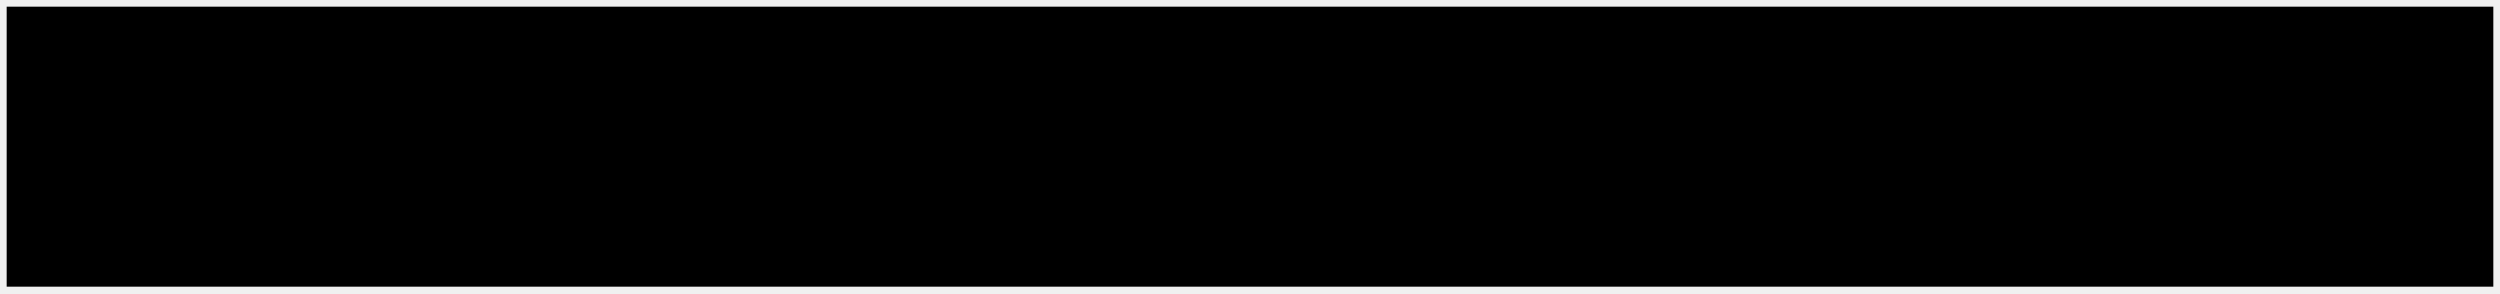
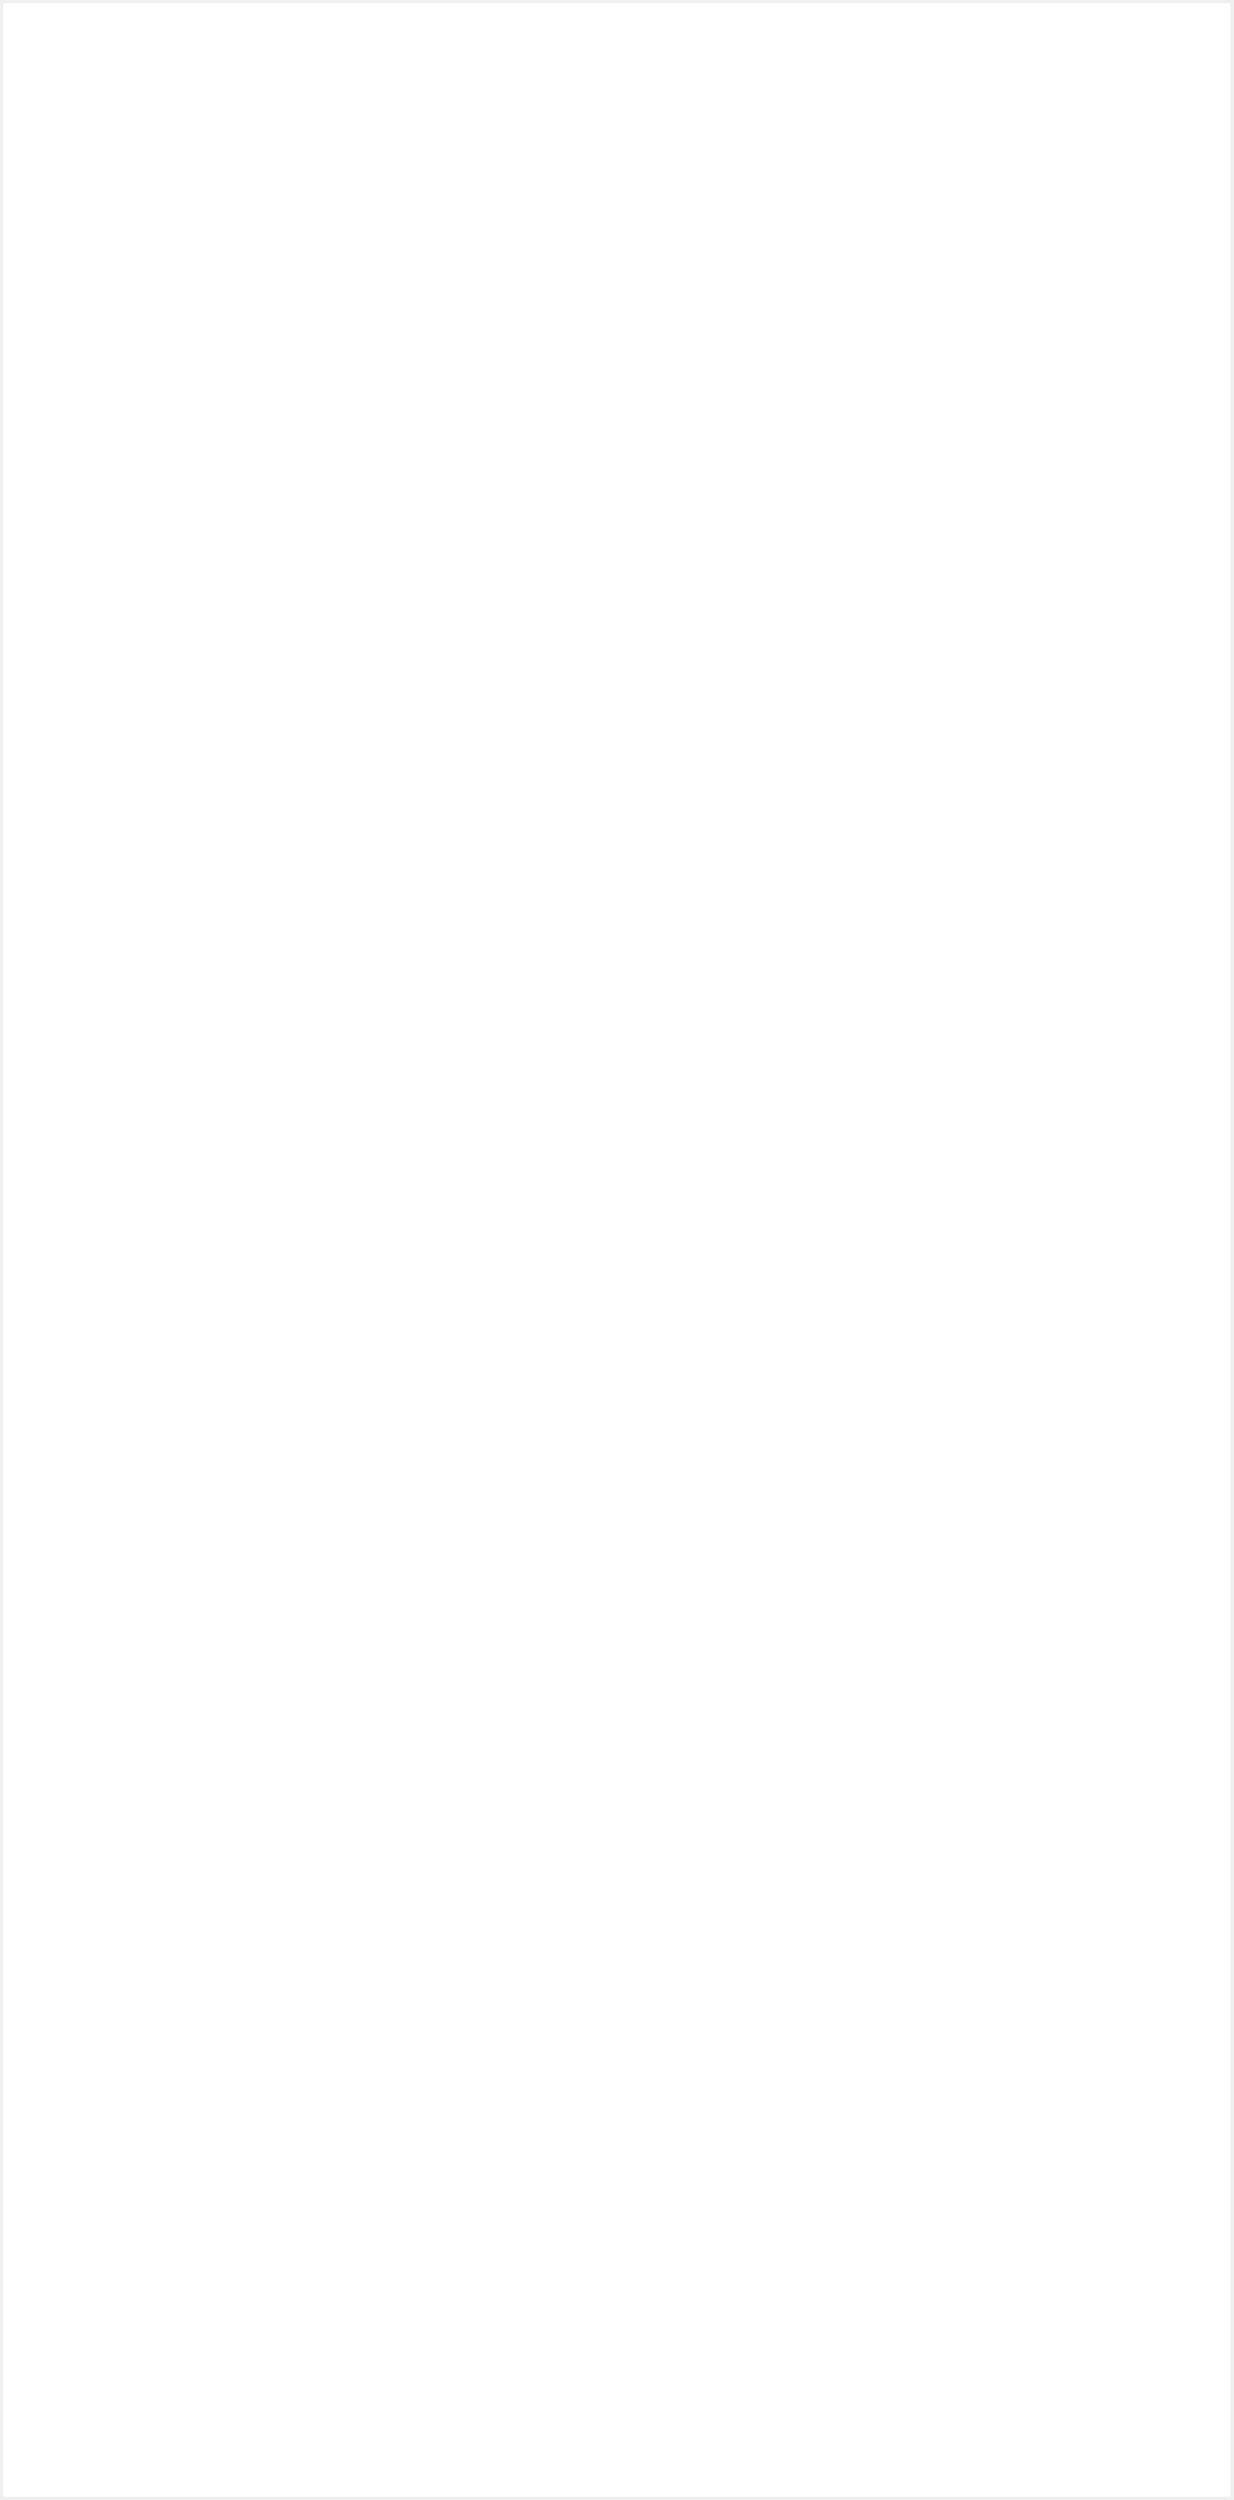
- <svg xmlns="http://www.w3.org/2000/svg" version="1.1" width="375px" height="44px">
-   <g transform="matrix(1 0 0 1 0 -92 )">
-     <path d="M 1 93  L 374 93  L 374 135  L 1 135  L 1 93  Z " fill-rule="nonzero" fill="#000000" stroke="none" />
+ <svg xmlns="http://www.w3.org/2000/svg" version="1.1" width="375px" height="760px">
+   <g transform="matrix(1 0 0 1 0 -31 )">
+     <path d="M 1 32  L 374 32  L 374 790  L 1 790  L 1 32  Z " fill-rule="nonzero" fill="#ffffff" stroke="none" />
  </g>
</svg>
